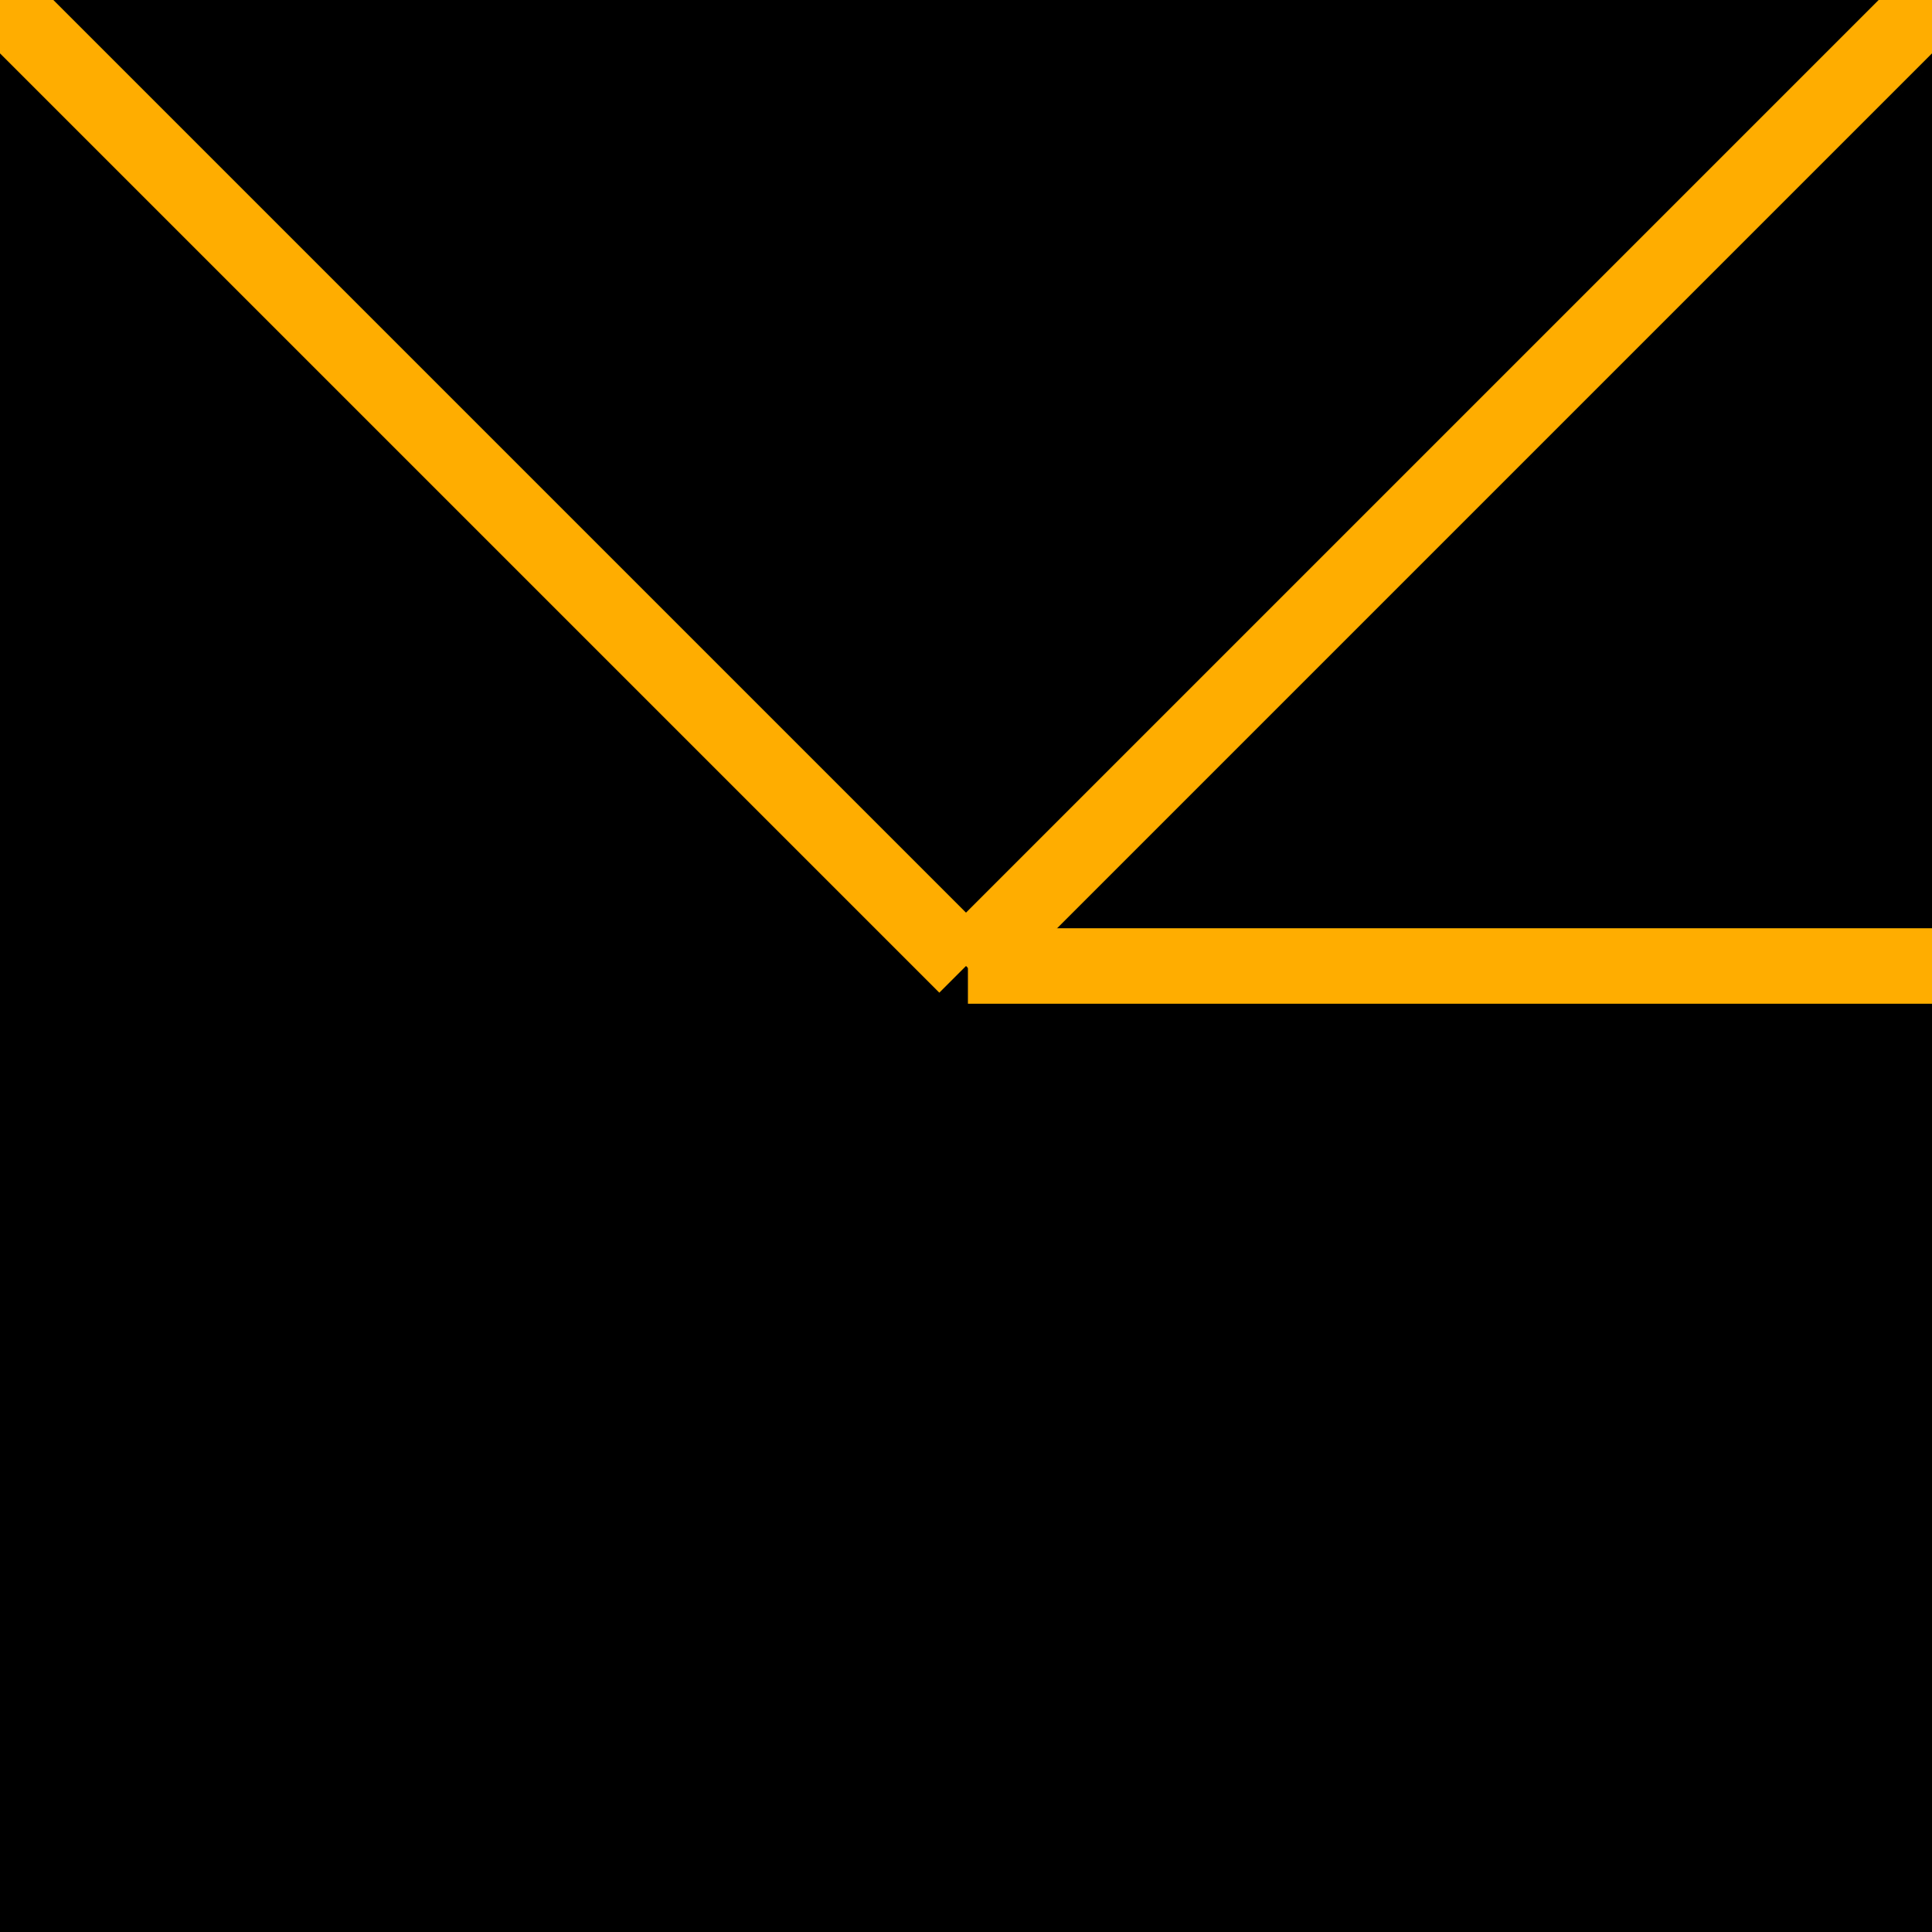
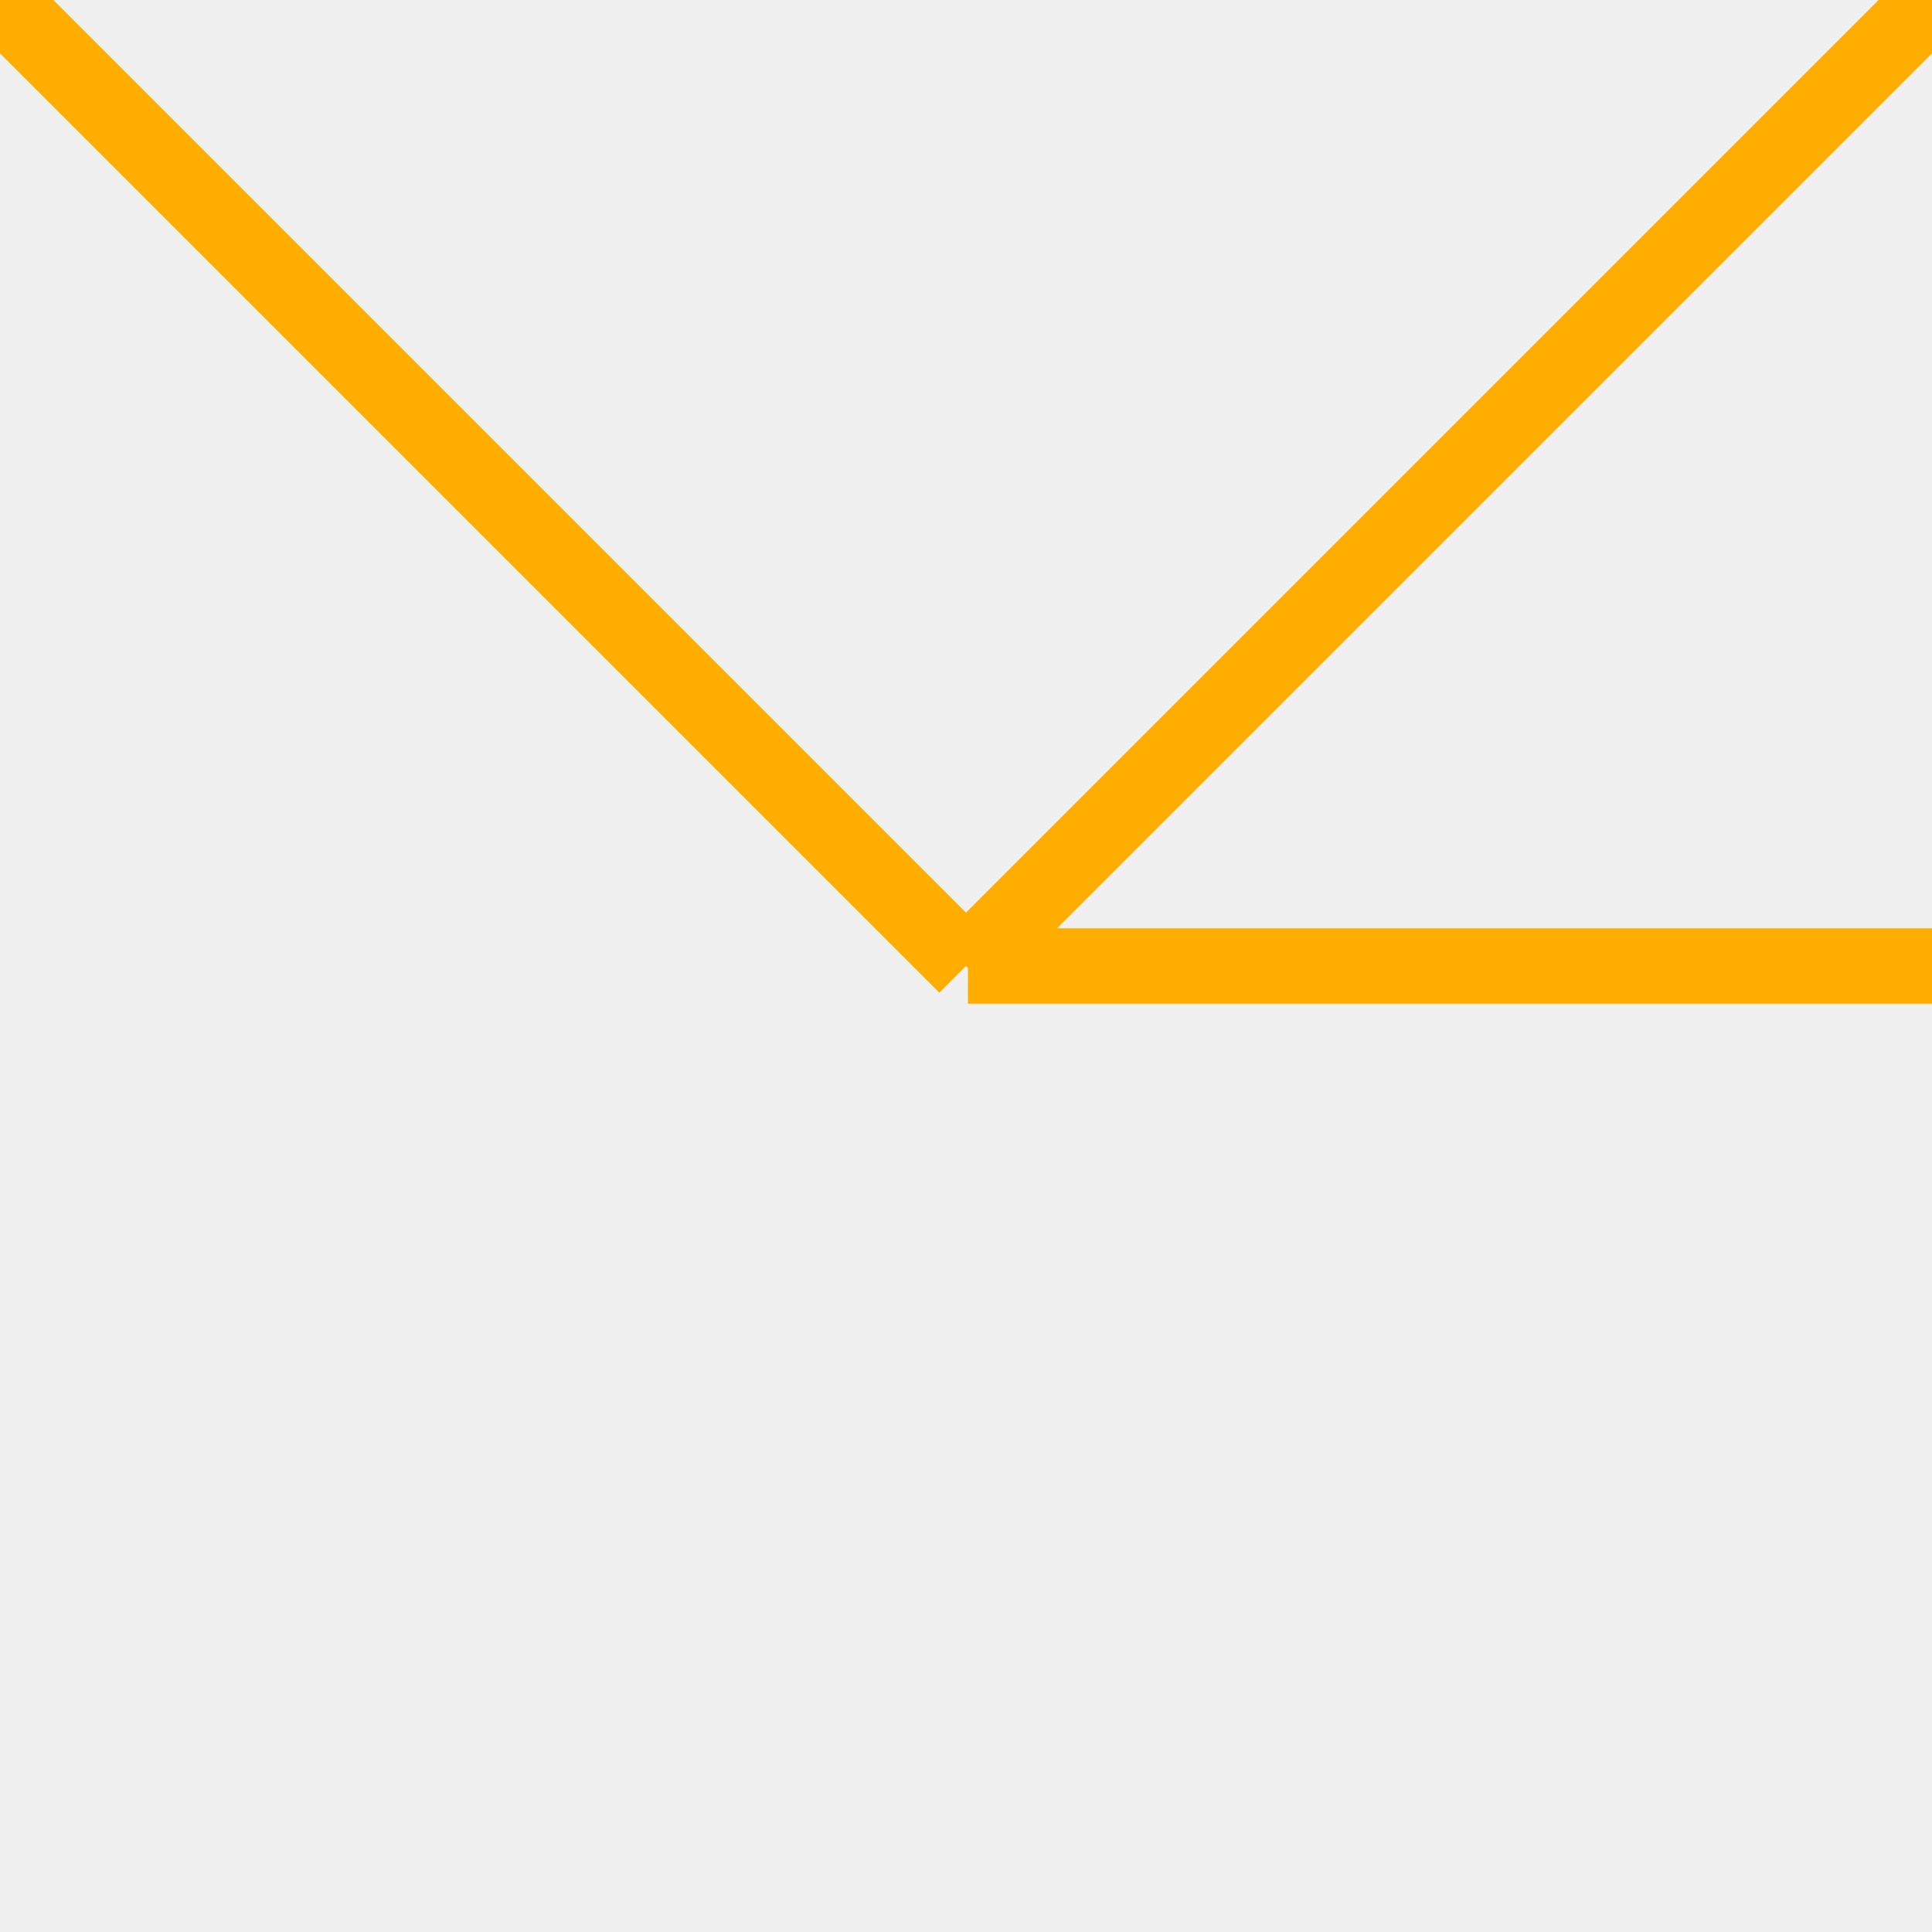
<svg xmlns="http://www.w3.org/2000/svg" width="256" height="256" viewBox="0 0 256 256" fill="none">
-   <g clip-path="url(#clip0_22_411)">
-     <rect width="256" height="256" fill="black" />
+   <g clip-path="url(#clip0_0_190)">
    <path d="M256.255 128L128.255 128" stroke="#FFAE00" stroke-width="10" />
    <path d="M128 128L4.38125e-06 4.38125e-06" stroke="#FFAE00" stroke-width="10" />
    <path d="M128 128L256 1.51708e-05" stroke="#FFAE00" stroke-width="10" />
  </g>
  <defs>
-     <clipPath id="clip0_22_411">
+     <clipPath id="clip0_0_190">
      <rect width="256" height="256" fill="white" />
    </clipPath>
  </defs>
</svg>
